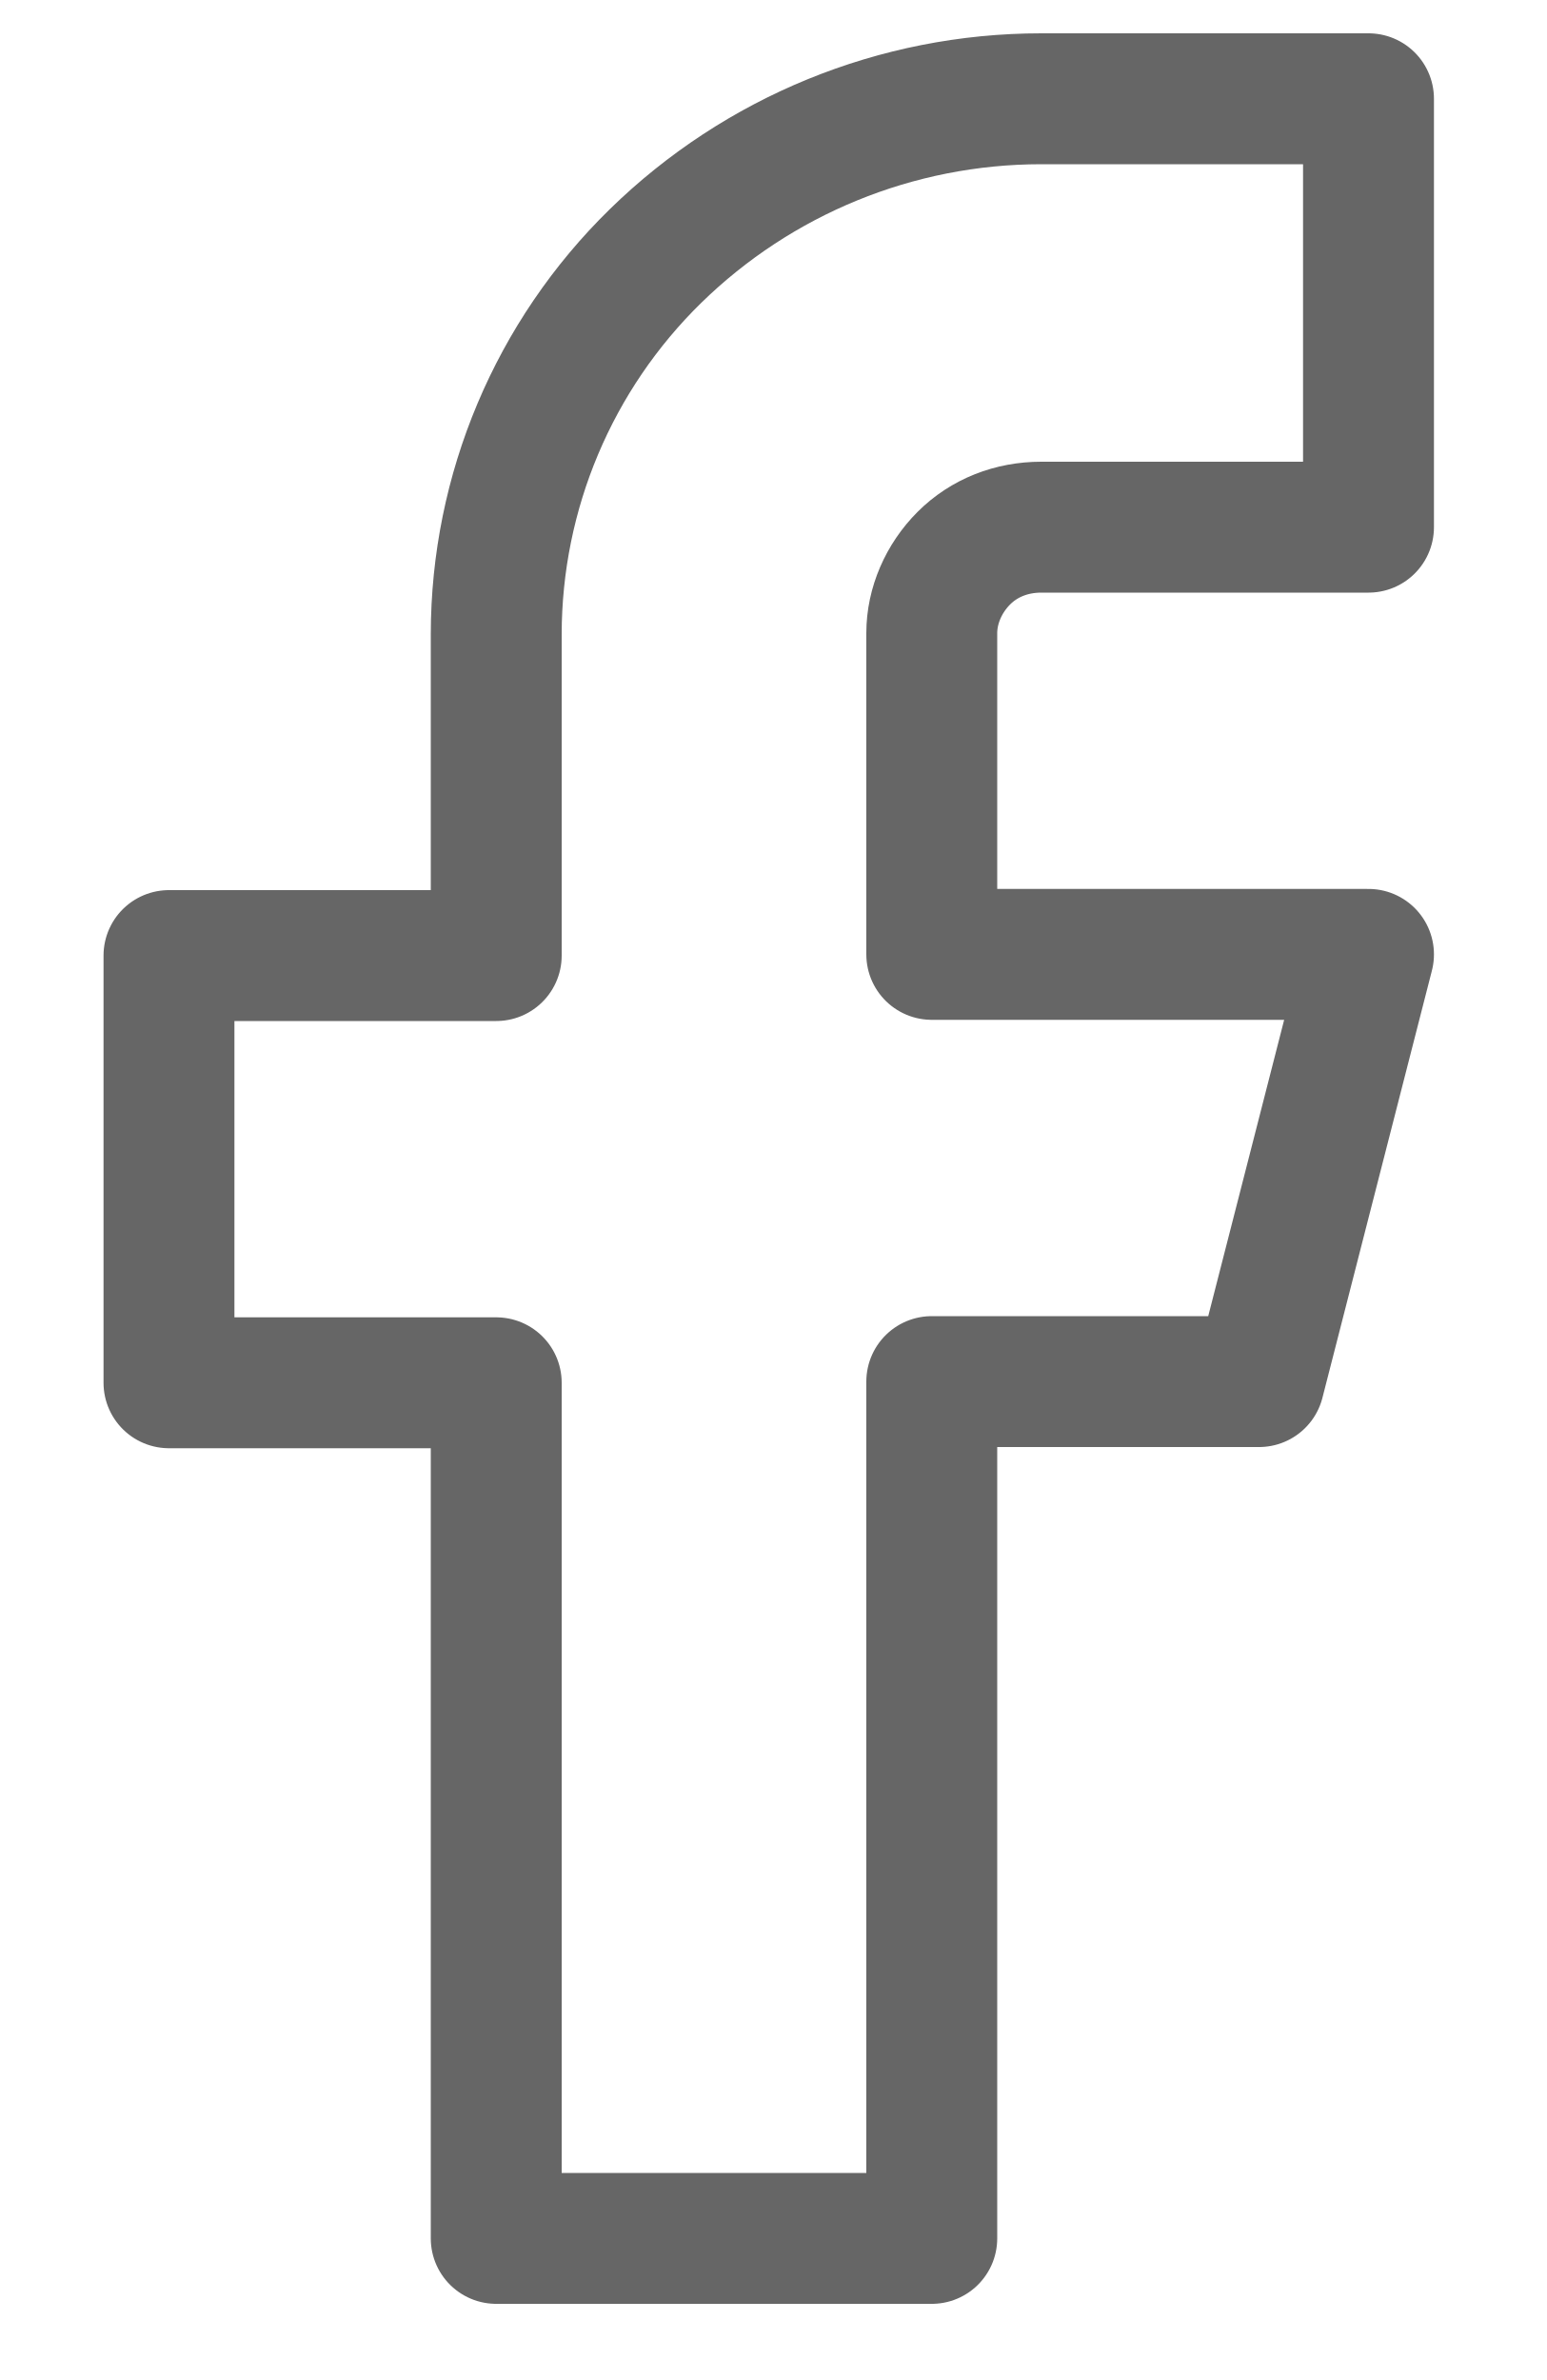
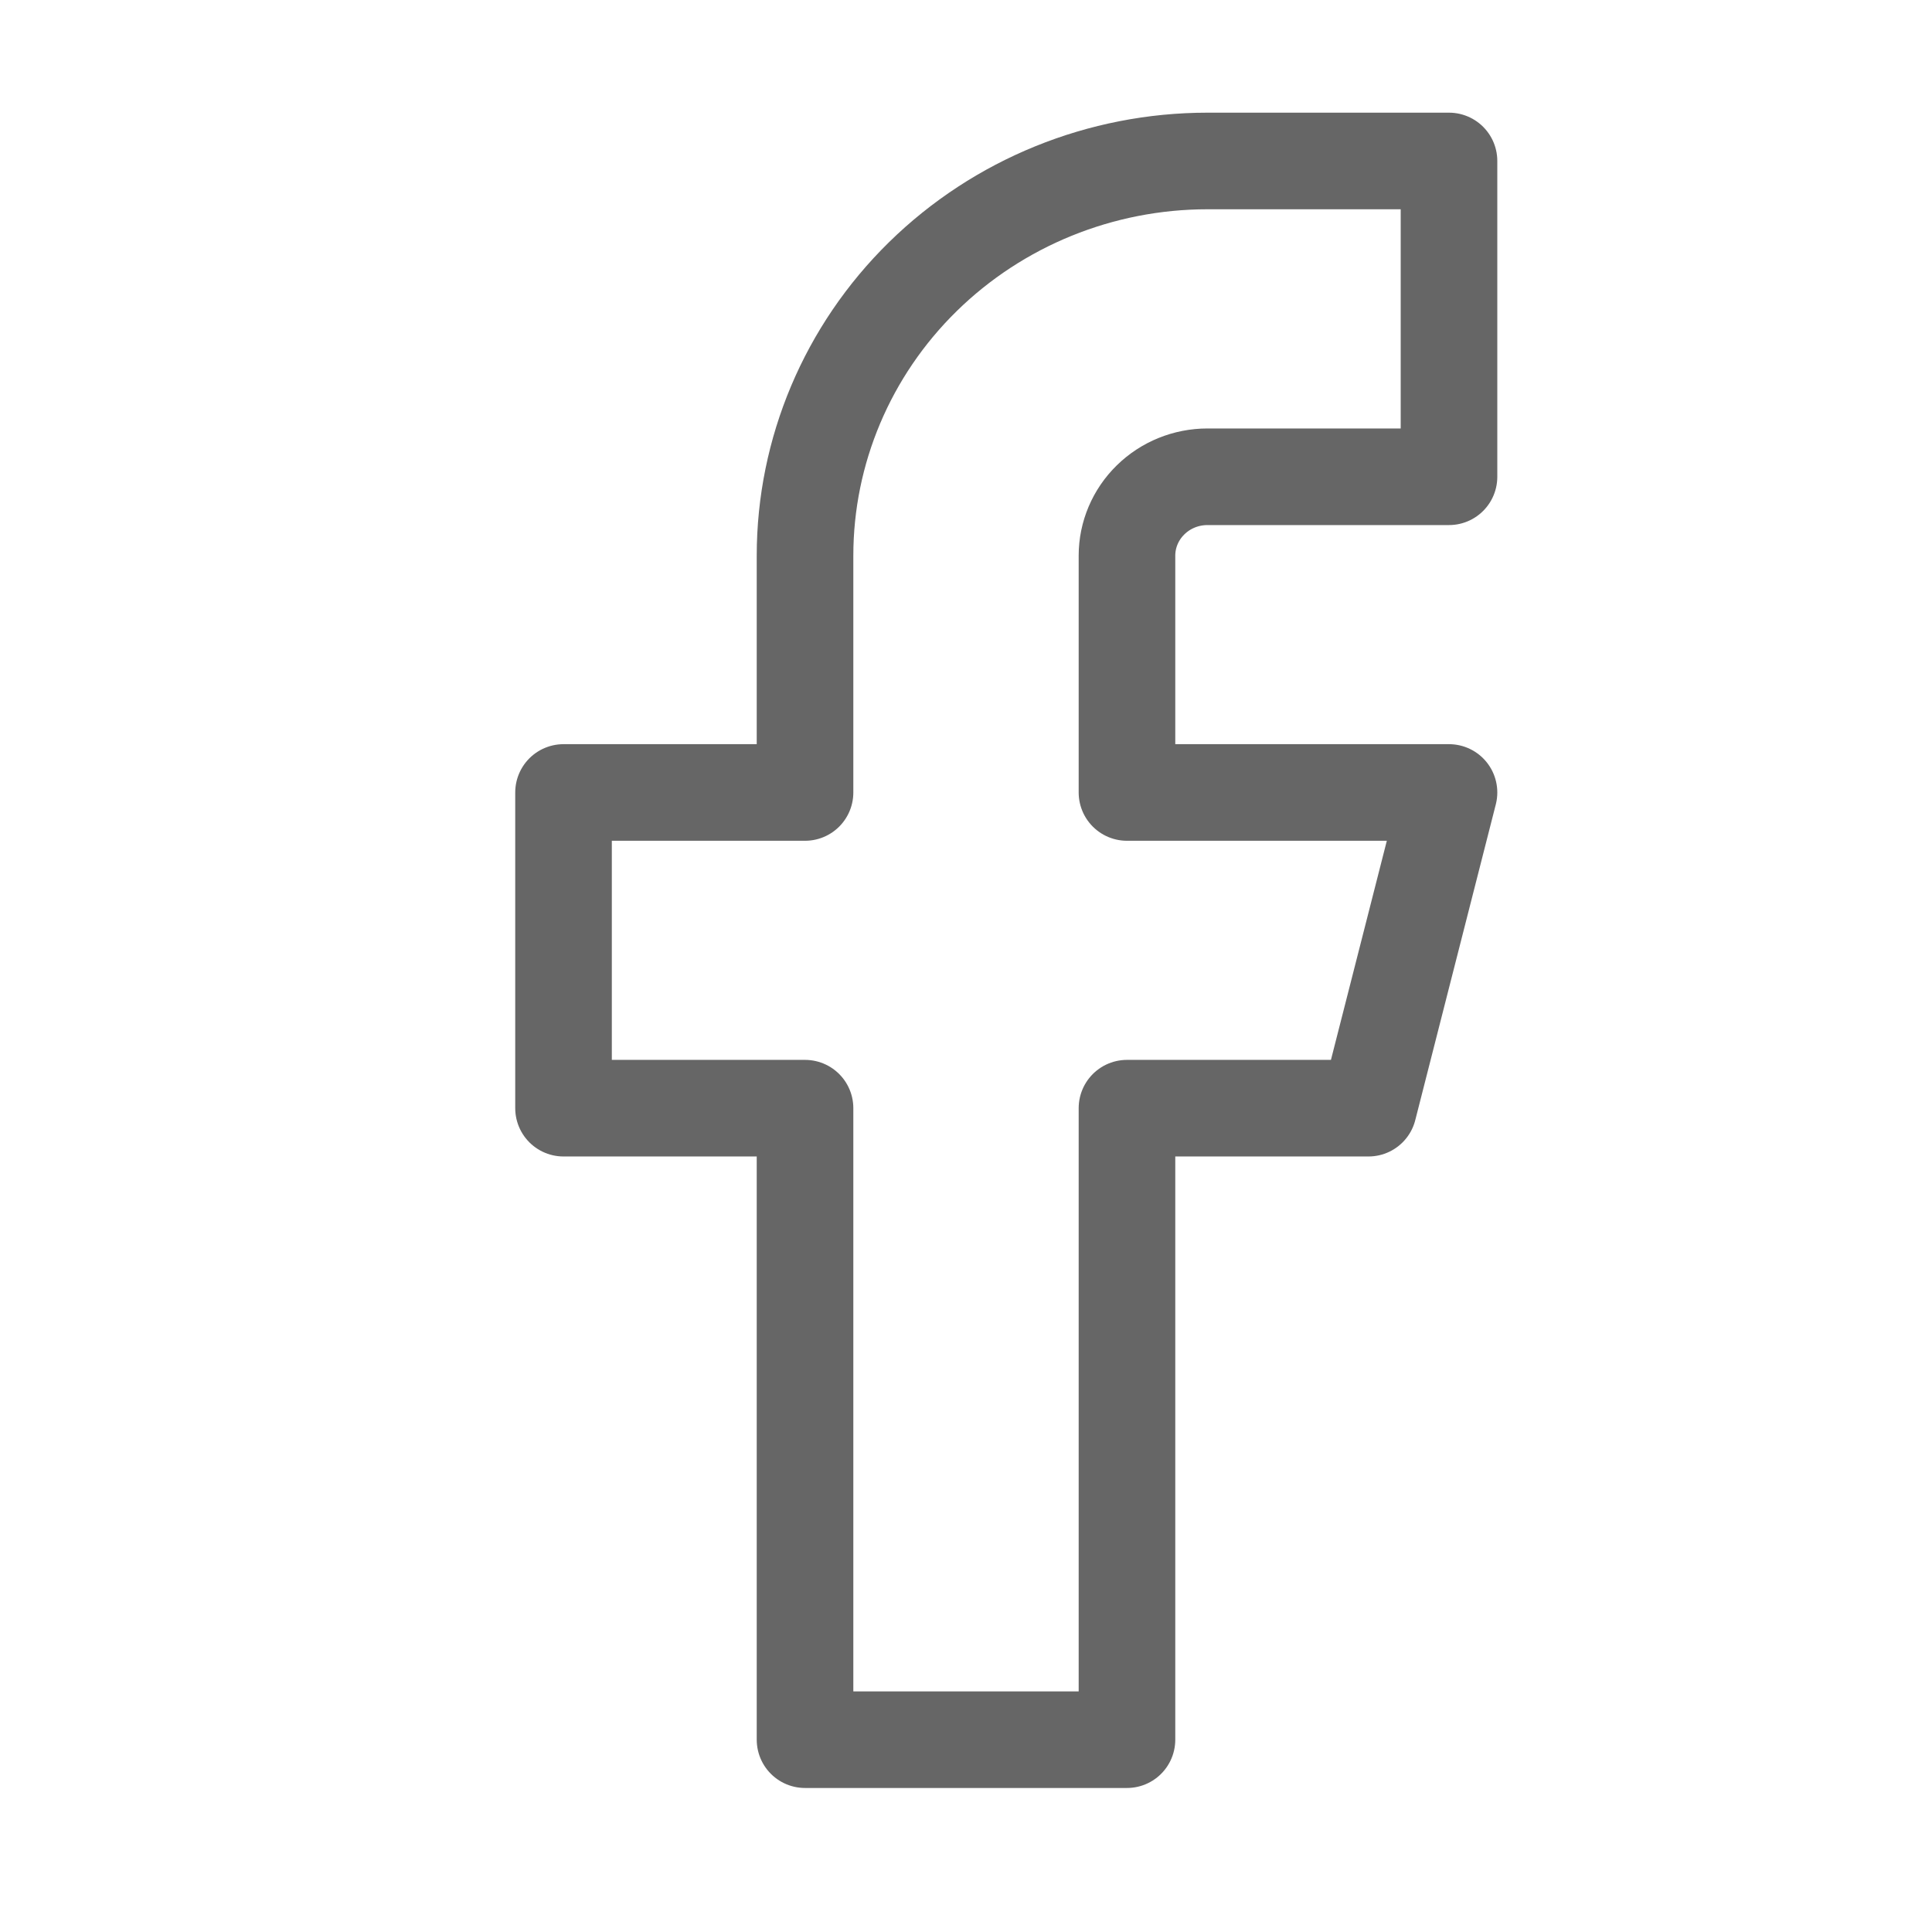
- <svg xmlns="http://www.w3.org/2000/svg" width="13" height="20" fill="none">
-   <path d="M11.5.83H8.75c-1.22 0-2.38.48-3.24 1.32a4.45 4.45 0 0 0-1.34 3.18v2.7H1.42v3.59h2.75v7.19h3.66v-7.2h2.75l.92-3.59H7.83v-2.7c0-.23.1-.46.27-.63.17-.17.4-.26.65-.26h2.75V.83Z" stroke="#666" stroke-width="1.1" stroke-linecap="round" stroke-linejoin="round" />
+ <svg xmlns="http://www.w3.org/2000/svg" width="22" height="22" viewBox="0 0 22 22" fill="none">
+   <path d="M16.5 1.833H13.75C12.534 1.833 11.369 2.307 10.509 3.15C9.65 3.992 9.167 5.136 9.167 6.327V9.024H6.417V12.619H9.167V19.81H12.833V12.619H15.583L16.5 9.024H12.833V6.327C12.833 6.089 12.93 5.86 13.102 5.692C13.274 5.523 13.507 5.429 13.75 5.429H16.5V1.833Z" stroke="#666666" stroke-width="1.1" stroke-linecap="round" stroke-linejoin="round" />
</svg>
